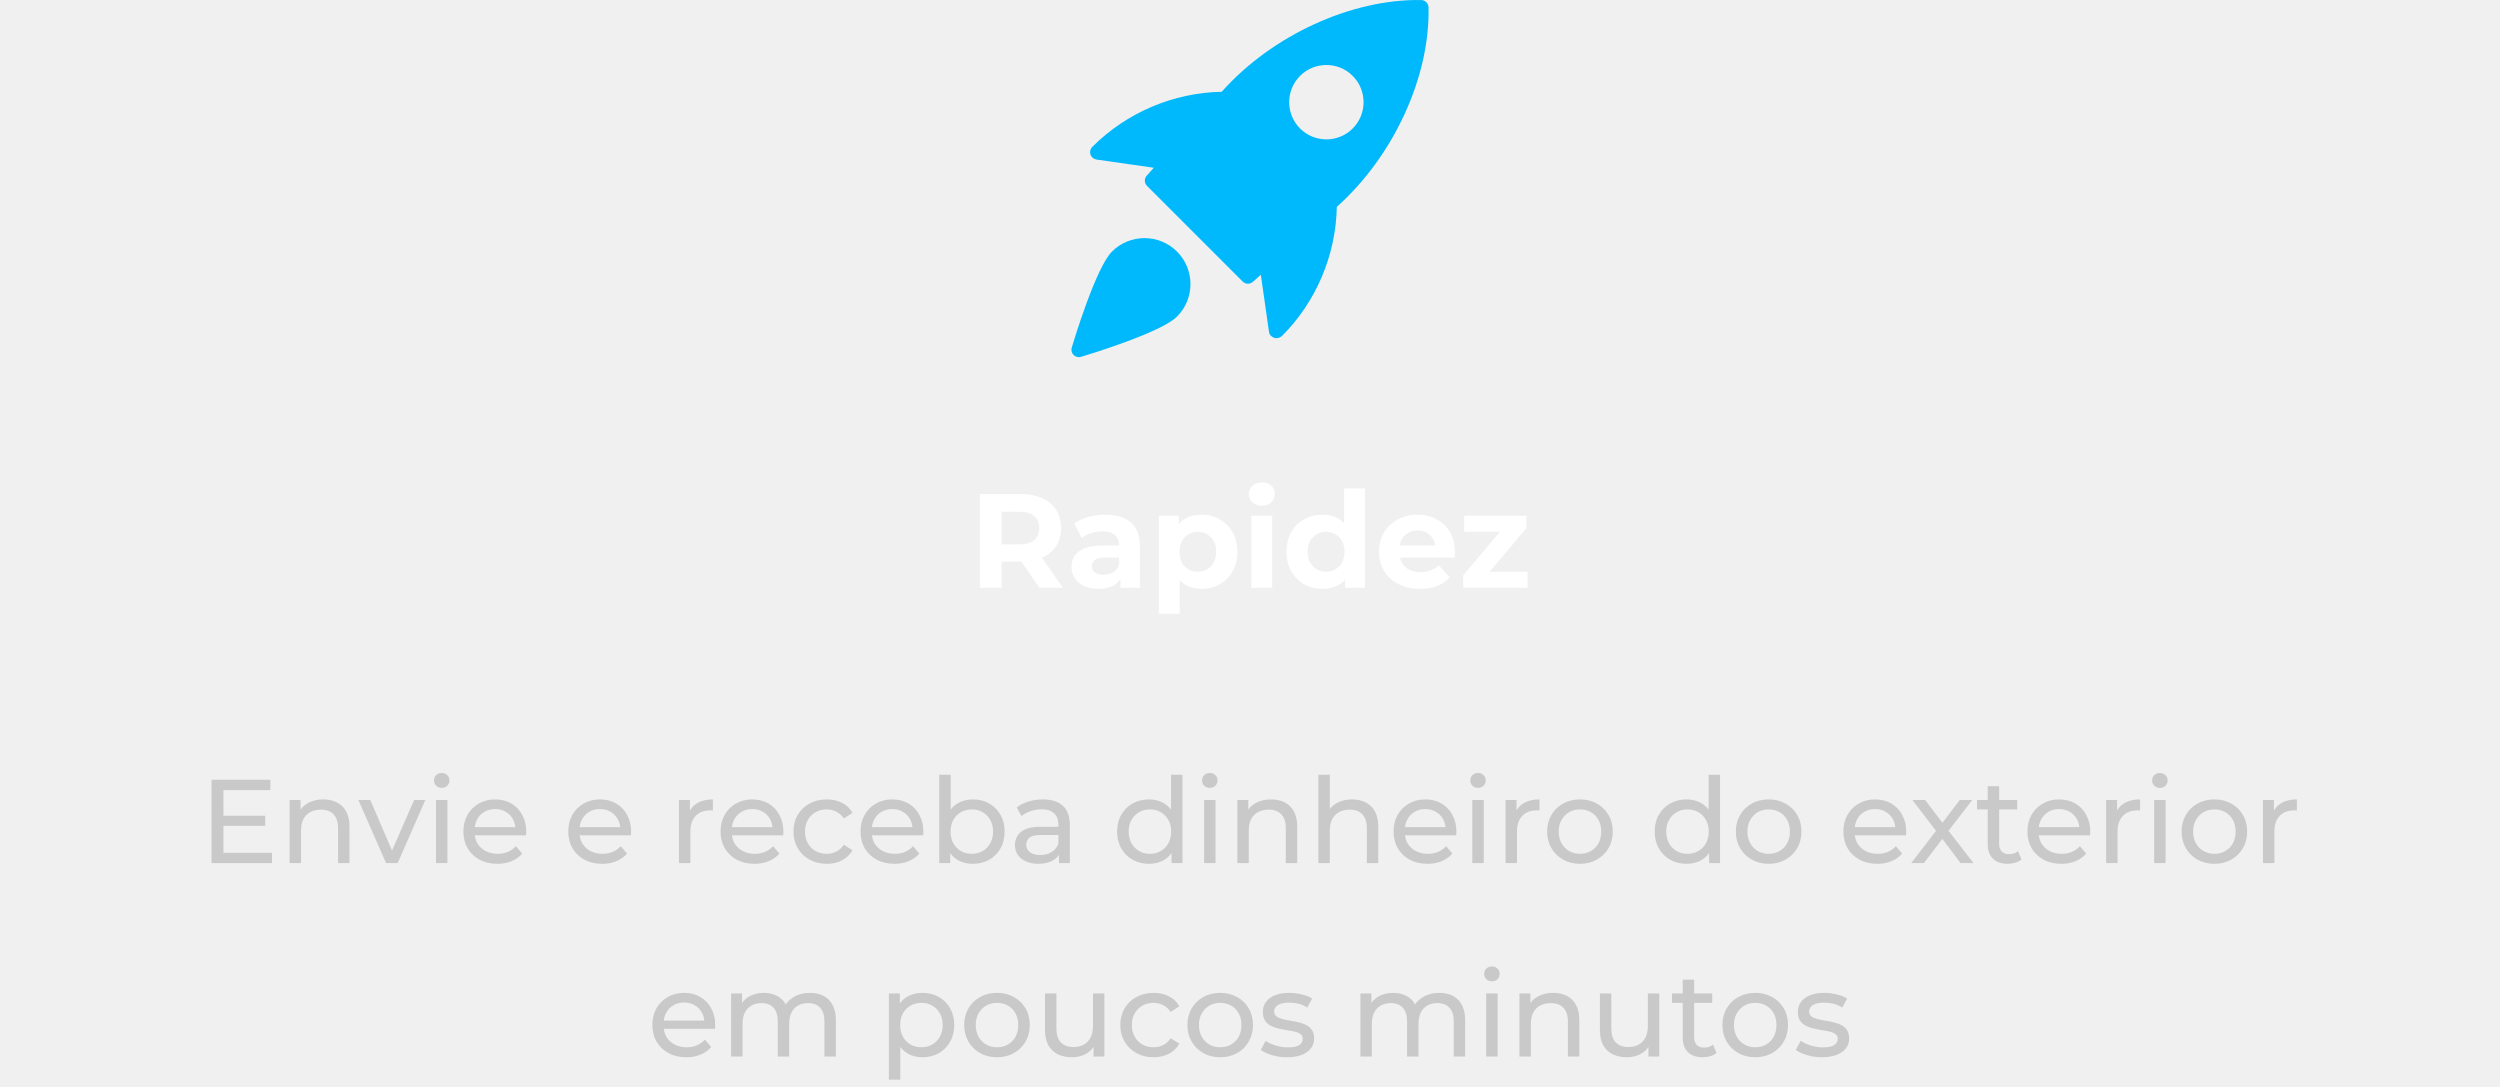
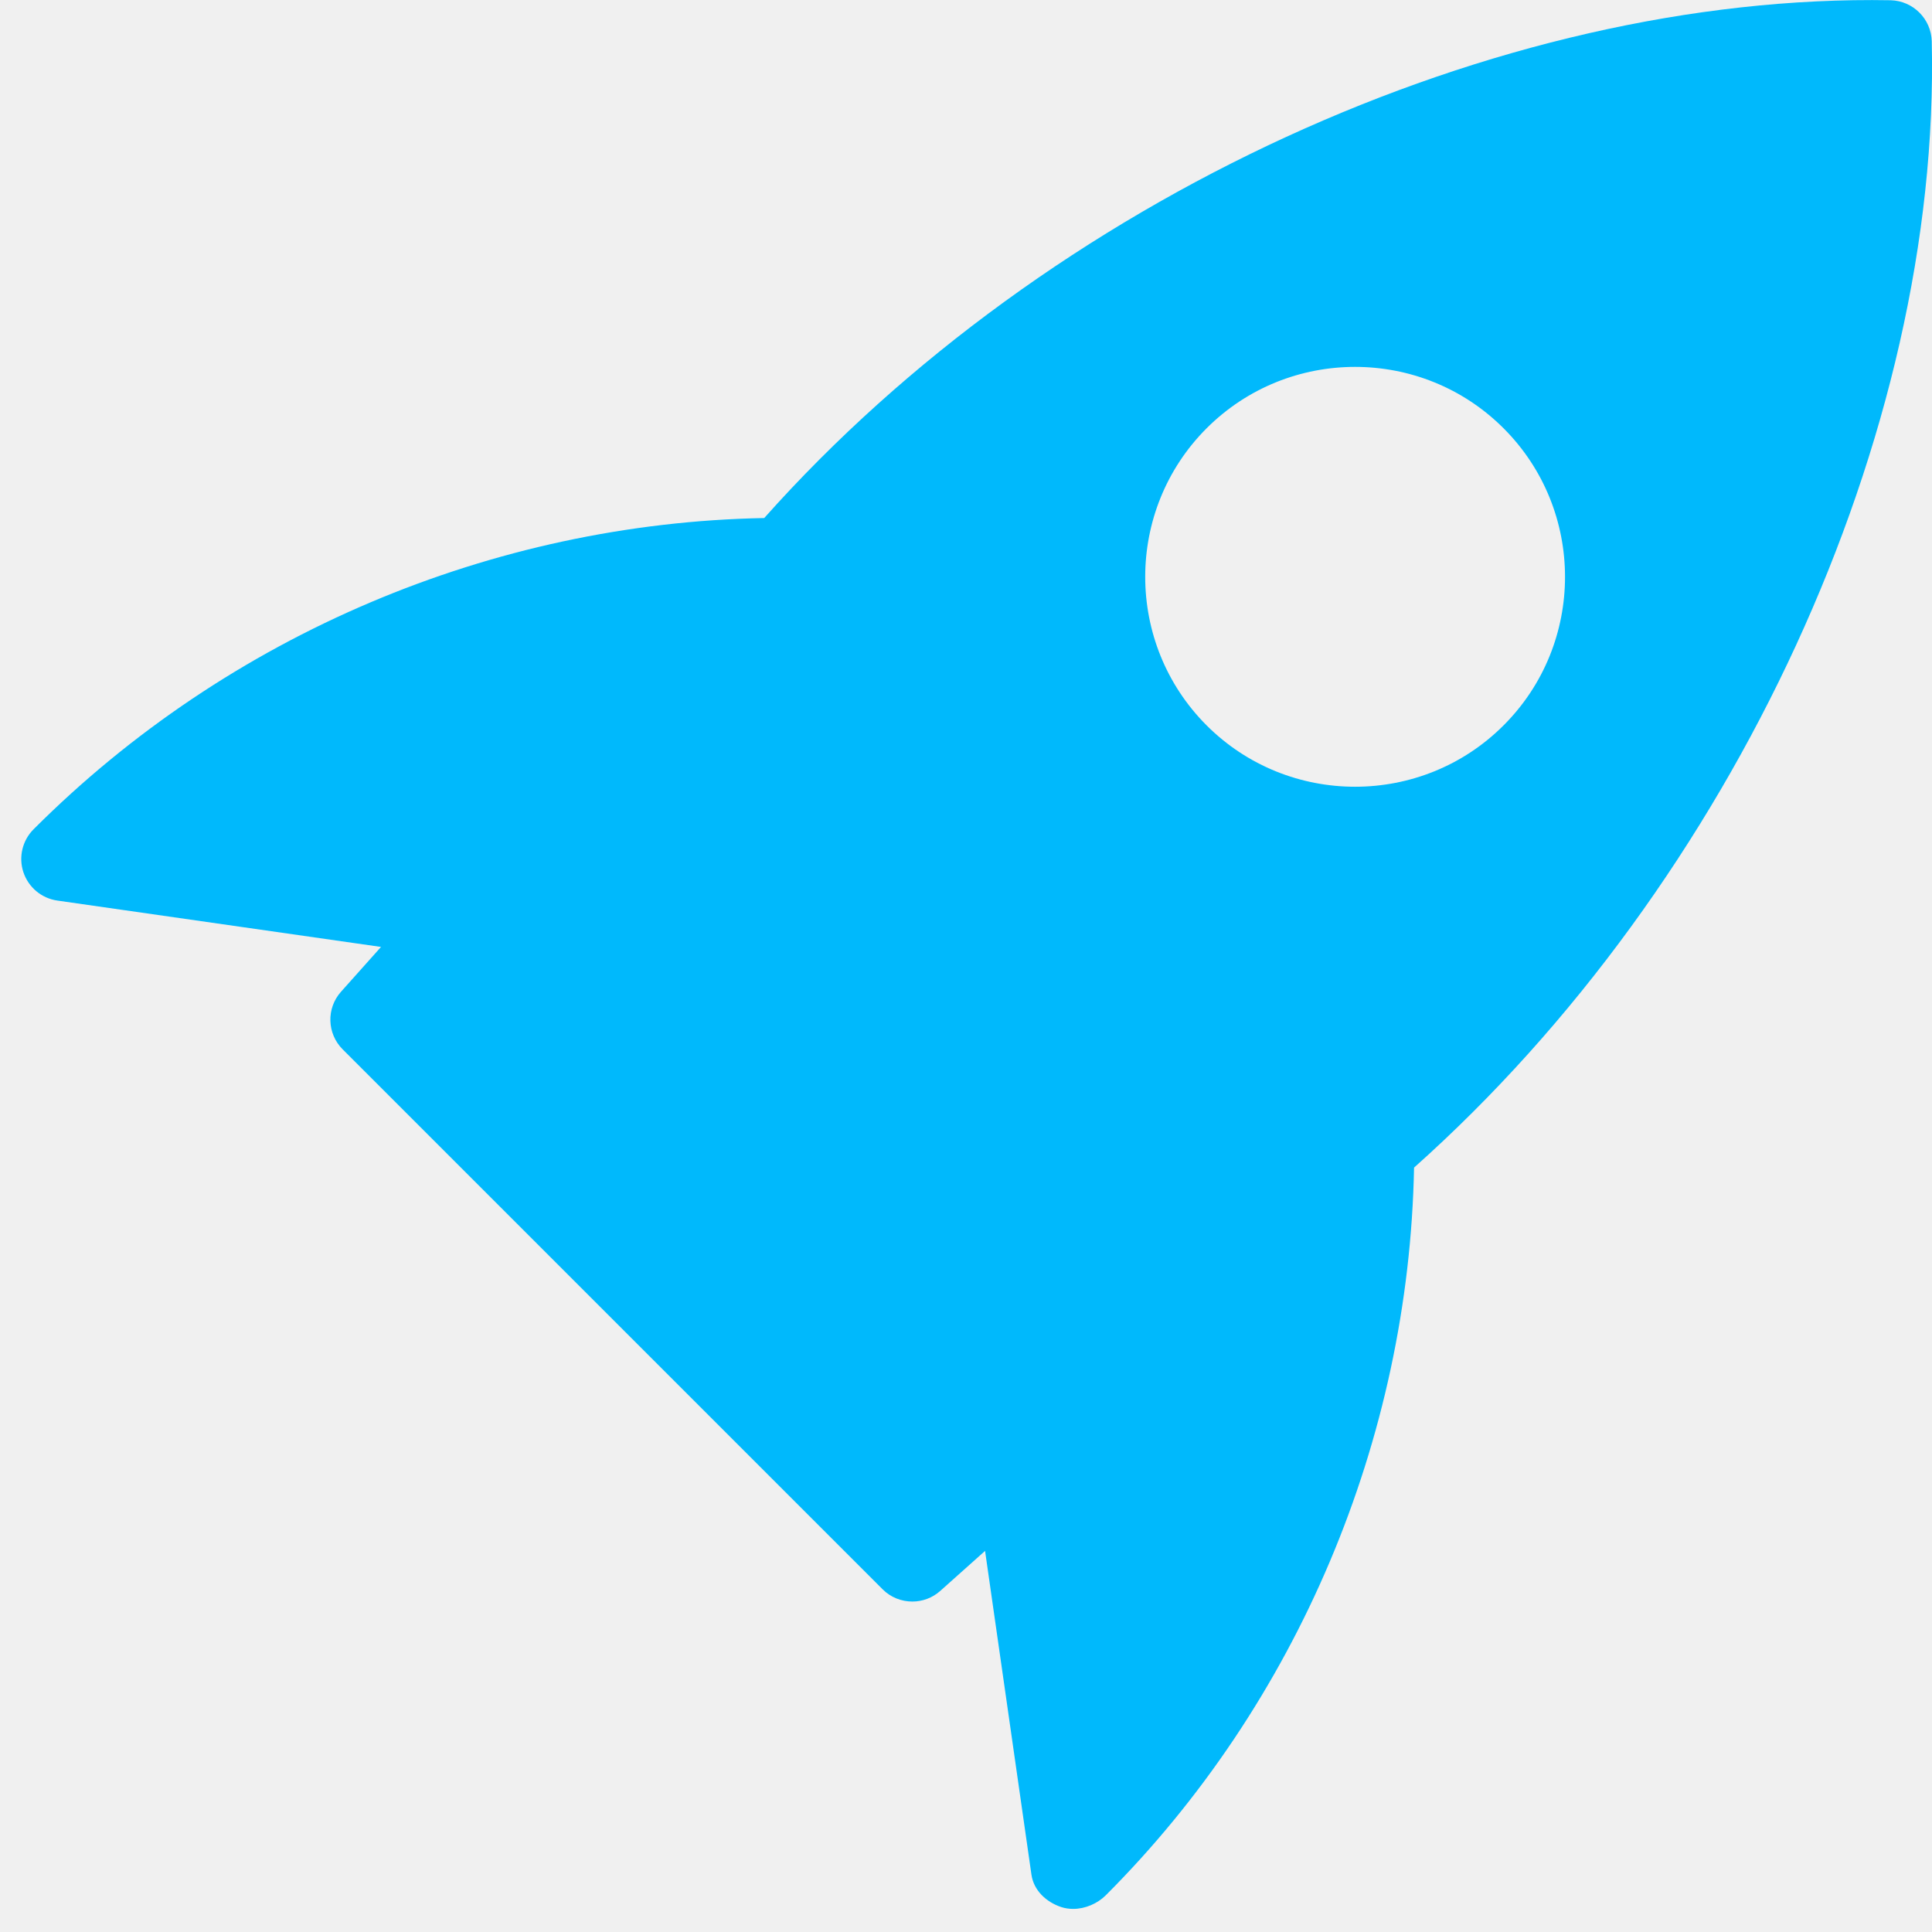
- <svg xmlns="http://www.w3.org/2000/svg" width="336" height="146" viewBox="0 0 336 146" fill="none">
-   <path d="M29.886 109.632H35.646V110.992H29.886V109.632ZM30.03 114.608H36.558V116H28.43V104.8H36.334V106.192H30.03V114.608ZM43.453 107.44C44.146 107.44 44.754 107.573 45.277 107.84C45.81 108.107 46.226 108.512 46.525 109.056C46.823 109.6 46.973 110.288 46.973 111.12V116H45.437V111.296C45.437 110.475 45.234 109.856 44.829 109.44C44.434 109.024 43.874 108.816 43.149 108.816C42.605 108.816 42.13 108.923 41.725 109.136C41.319 109.349 41.005 109.664 40.781 110.08C40.567 110.496 40.461 111.013 40.461 111.632V116H38.925V107.52H40.397V109.808L40.157 109.2C40.434 108.645 40.861 108.213 41.437 107.904C42.013 107.595 42.685 107.44 43.453 107.44ZM51.883 116L48.171 107.52H49.771L53.067 115.2H52.299L55.659 107.52H57.163L53.451 116H51.883ZM58.597 116V107.52H60.133V116H58.597ZM59.365 105.888C59.066 105.888 58.815 105.792 58.613 105.6C58.421 105.408 58.325 105.173 58.325 104.896C58.325 104.608 58.421 104.368 58.613 104.176C58.815 103.984 59.066 103.888 59.365 103.888C59.663 103.888 59.909 103.984 60.101 104.176C60.303 104.357 60.405 104.587 60.405 104.864C60.405 105.152 60.309 105.397 60.117 105.6C59.925 105.792 59.674 105.888 59.365 105.888ZM66.841 116.096C65.935 116.096 65.135 115.909 64.441 115.536C63.759 115.163 63.225 114.651 62.841 114C62.468 113.349 62.281 112.603 62.281 111.76C62.281 110.917 62.463 110.171 62.825 109.52C63.199 108.869 63.705 108.363 64.345 108C64.996 107.627 65.727 107.44 66.537 107.44C67.359 107.44 68.084 107.621 68.713 107.984C69.343 108.347 69.833 108.859 70.185 109.52C70.548 110.171 70.729 110.933 70.729 111.808C70.729 111.872 70.724 111.947 70.713 112.032C70.713 112.117 70.708 112.197 70.697 112.272H63.481V111.168H69.897L69.273 111.552C69.284 111.008 69.172 110.523 68.937 110.096C68.703 109.669 68.377 109.339 67.961 109.104C67.556 108.859 67.081 108.736 66.537 108.736C66.004 108.736 65.529 108.859 65.113 109.104C64.697 109.339 64.372 109.675 64.137 110.112C63.903 110.539 63.785 111.029 63.785 111.584V111.84C63.785 112.405 63.913 112.912 64.169 113.36C64.436 113.797 64.804 114.139 65.273 114.384C65.743 114.629 66.281 114.752 66.889 114.752C67.391 114.752 67.844 114.667 68.249 114.496C68.665 114.325 69.028 114.069 69.337 113.728L70.185 114.72C69.801 115.168 69.321 115.509 68.745 115.744C68.18 115.979 67.545 116.096 66.841 116.096ZM80.935 116.096C80.028 116.096 79.228 115.909 78.535 115.536C77.853 115.163 77.319 114.651 76.935 114C76.562 113.349 76.375 112.603 76.375 111.76C76.375 110.917 76.556 110.171 76.919 109.52C77.293 108.869 77.799 108.363 78.439 108C79.09 107.627 79.82 107.44 80.631 107.44C81.453 107.44 82.178 107.621 82.807 107.984C83.436 108.347 83.927 108.859 84.279 109.52C84.642 110.171 84.823 110.933 84.823 111.808C84.823 111.872 84.818 111.947 84.807 112.032C84.807 112.117 84.802 112.197 84.791 112.272H77.575V111.168H83.991L83.367 111.552C83.378 111.008 83.266 110.523 83.031 110.096C82.796 109.669 82.471 109.339 82.055 109.104C81.65 108.859 81.175 108.736 80.631 108.736C80.098 108.736 79.623 108.859 79.207 109.104C78.791 109.339 78.466 109.675 78.231 110.112C77.996 110.539 77.879 111.029 77.879 111.584V111.84C77.879 112.405 78.007 112.912 78.263 113.36C78.53 113.797 78.898 114.139 79.367 114.384C79.837 114.629 80.375 114.752 80.983 114.752C81.484 114.752 81.938 114.667 82.343 114.496C82.759 114.325 83.122 114.069 83.431 113.728L84.279 114.72C83.895 115.168 83.415 115.509 82.839 115.744C82.274 115.979 81.639 116.096 80.935 116.096ZM91.253 116V107.52H92.725V109.824L92.581 109.248C92.816 108.661 93.21 108.213 93.765 107.904C94.32 107.595 95.002 107.44 95.813 107.44V108.928C95.749 108.917 95.685 108.912 95.621 108.912C95.567 108.912 95.514 108.912 95.461 108.912C94.639 108.912 93.989 109.157 93.509 109.648C93.029 110.139 92.789 110.848 92.789 111.776V116H91.253ZM101.404 116.096C100.497 116.096 99.697 115.909 99.004 115.536C98.321 115.163 97.788 114.651 97.404 114C97.031 113.349 96.844 112.603 96.844 111.76C96.844 110.917 97.025 110.171 97.388 109.52C97.761 108.869 98.268 108.363 98.908 108C99.558 107.627 100.289 107.44 101.1 107.44C101.921 107.44 102.647 107.621 103.276 107.984C103.905 108.347 104.396 108.859 104.748 109.52C105.111 110.171 105.292 110.933 105.292 111.808C105.292 111.872 105.287 111.947 105.276 112.032C105.276 112.117 105.271 112.197 105.26 112.272H98.044V111.168H104.46L103.836 111.552C103.847 111.008 103.735 110.523 103.5 110.096C103.265 109.669 102.94 109.339 102.524 109.104C102.119 108.859 101.644 108.736 101.1 108.736C100.567 108.736 100.092 108.859 99.676 109.104C99.26 109.339 98.934 109.675 98.7 110.112C98.465 110.539 98.348 111.029 98.348 111.584V111.84C98.348 112.405 98.476 112.912 98.732 113.36C98.999 113.797 99.367 114.139 99.836 114.384C100.305 114.629 100.844 114.752 101.452 114.752C101.953 114.752 102.407 114.667 102.812 114.496C103.228 114.325 103.591 114.069 103.9 113.728L104.748 114.72C104.364 115.168 103.884 115.509 103.308 115.744C102.743 115.979 102.108 116.096 101.404 116.096ZM111.121 116.096C110.257 116.096 109.483 115.909 108.801 115.536C108.129 115.163 107.601 114.651 107.217 114C106.833 113.349 106.641 112.603 106.641 111.76C106.641 110.917 106.833 110.171 107.217 109.52C107.601 108.869 108.129 108.363 108.801 108C109.483 107.627 110.257 107.44 111.121 107.44C111.889 107.44 112.571 107.595 113.169 107.904C113.777 108.203 114.246 108.651 114.577 109.248L113.409 110C113.131 109.584 112.79 109.28 112.385 109.088C111.99 108.885 111.563 108.784 111.105 108.784C110.55 108.784 110.054 108.907 109.617 109.152C109.179 109.397 108.833 109.744 108.577 110.192C108.321 110.629 108.193 111.152 108.193 111.76C108.193 112.368 108.321 112.896 108.577 113.344C108.833 113.792 109.179 114.139 109.617 114.384C110.054 114.629 110.55 114.752 111.105 114.752C111.563 114.752 111.99 114.656 112.385 114.464C112.79 114.261 113.131 113.952 113.409 113.536L114.577 114.272C114.246 114.859 113.777 115.312 113.169 115.632C112.571 115.941 111.889 116.096 111.121 116.096ZM120.216 116.096C119.31 116.096 118.51 115.909 117.816 115.536C117.134 115.163 116.6 114.651 116.216 114C115.843 113.349 115.656 112.603 115.656 111.76C115.656 110.917 115.838 110.171 116.2 109.52C116.574 108.869 117.08 108.363 117.72 108C118.371 107.627 119.102 107.44 119.912 107.44C120.734 107.44 121.459 107.621 122.088 107.984C122.718 108.347 123.208 108.859 123.56 109.52C123.923 110.171 124.104 110.933 124.104 111.808C124.104 111.872 124.099 111.947 124.088 112.032C124.088 112.117 124.083 112.197 124.072 112.272H116.856V111.168H123.272L122.648 111.552C122.659 111.008 122.547 110.523 122.312 110.096C122.078 109.669 121.752 109.339 121.336 109.104C120.931 108.859 120.456 108.736 119.912 108.736C119.379 108.736 118.904 108.859 118.488 109.104C118.072 109.339 117.747 109.675 117.512 110.112C117.278 110.539 117.16 111.029 117.16 111.584V111.84C117.16 112.405 117.288 112.912 117.544 113.36C117.811 113.797 118.179 114.139 118.648 114.384C119.118 114.629 119.656 114.752 120.264 114.752C120.766 114.752 121.219 114.667 121.624 114.496C122.04 114.325 122.403 114.069 122.712 113.728L123.56 114.72C123.176 115.168 122.696 115.509 122.12 115.744C121.555 115.979 120.92 116.096 120.216 116.096ZM130.733 116.096C130.008 116.096 129.352 115.936 128.765 115.616C128.189 115.285 127.731 114.8 127.389 114.16C127.059 113.52 126.893 112.72 126.893 111.76C126.893 110.8 127.064 110 127.405 109.36C127.757 108.72 128.221 108.24 128.797 107.92C129.384 107.6 130.029 107.44 130.733 107.44C131.565 107.44 132.301 107.621 132.941 107.984C133.581 108.347 134.088 108.853 134.461 109.504C134.835 110.144 135.021 110.896 135.021 111.76C135.021 112.624 134.835 113.381 134.461 114.032C134.088 114.683 133.581 115.189 132.941 115.552C132.301 115.915 131.565 116.096 130.733 116.096ZM126.237 116V104.128H127.773V109.776L127.613 111.744L127.709 113.712V116H126.237ZM130.605 114.752C131.149 114.752 131.635 114.629 132.061 114.384C132.499 114.139 132.84 113.792 133.085 113.344C133.341 112.885 133.469 112.357 133.469 111.76C133.469 111.152 133.341 110.629 133.085 110.192C132.84 109.744 132.499 109.397 132.061 109.152C131.635 108.907 131.149 108.784 130.605 108.784C130.072 108.784 129.587 108.907 129.149 109.152C128.723 109.397 128.381 109.744 128.125 110.192C127.88 110.629 127.757 111.152 127.757 111.76C127.757 112.357 127.88 112.885 128.125 113.344C128.381 113.792 128.723 114.139 129.149 114.384C129.587 114.629 130.072 114.752 130.605 114.752ZM142.329 116V114.208L142.249 113.872V110.816C142.249 110.165 142.057 109.664 141.673 109.312C141.3 108.949 140.735 108.768 139.977 108.768C139.476 108.768 138.985 108.853 138.505 109.024C138.025 109.184 137.62 109.403 137.289 109.68L136.649 108.528C137.087 108.176 137.609 107.909 138.217 107.728C138.836 107.536 139.481 107.44 140.153 107.44C141.316 107.44 142.212 107.723 142.841 108.288C143.471 108.853 143.785 109.717 143.785 110.88V116H142.329ZM139.545 116.096C138.916 116.096 138.361 115.989 137.881 115.776C137.412 115.563 137.049 115.269 136.793 114.896C136.537 114.512 136.409 114.08 136.409 113.6C136.409 113.141 136.516 112.725 136.729 112.352C136.953 111.979 137.311 111.68 137.801 111.456C138.303 111.232 138.975 111.12 139.817 111.12H142.505V112.224H139.881C139.113 112.224 138.596 112.352 138.329 112.608C138.063 112.864 137.929 113.173 137.929 113.536C137.929 113.952 138.095 114.288 138.425 114.544C138.756 114.789 139.215 114.912 139.801 114.912C140.377 114.912 140.879 114.784 141.305 114.528C141.743 114.272 142.057 113.899 142.249 113.408L142.553 114.464C142.351 114.965 141.993 115.365 141.481 115.664C140.969 115.952 140.324 116.096 139.545 116.096ZM154.429 116.096C153.607 116.096 152.871 115.915 152.221 115.552C151.581 115.189 151.074 114.683 150.701 114.032C150.327 113.381 150.141 112.624 150.141 111.76C150.141 110.896 150.327 110.144 150.701 109.504C151.074 108.853 151.581 108.347 152.221 107.984C152.871 107.621 153.607 107.44 154.429 107.44C155.143 107.44 155.789 107.6 156.365 107.92C156.941 108.24 157.399 108.72 157.741 109.36C158.093 110 158.269 110.8 158.269 111.76C158.269 112.72 158.098 113.52 157.757 114.16C157.426 114.8 156.973 115.285 156.397 115.616C155.821 115.936 155.165 116.096 154.429 116.096ZM154.557 114.752C155.09 114.752 155.57 114.629 155.997 114.384C156.434 114.139 156.775 113.792 157.021 113.344C157.277 112.885 157.405 112.357 157.405 111.76C157.405 111.152 157.277 110.629 157.021 110.192C156.775 109.744 156.434 109.397 155.997 109.152C155.57 108.907 155.09 108.784 154.557 108.784C154.013 108.784 153.527 108.907 153.101 109.152C152.674 109.397 152.333 109.744 152.077 110.192C151.821 110.629 151.693 111.152 151.693 111.76C151.693 112.357 151.821 112.885 152.077 113.344C152.333 113.792 152.674 114.139 153.101 114.384C153.527 114.629 154.013 114.752 154.557 114.752ZM157.453 116V113.712L157.549 111.744L157.389 109.776V104.128H158.925V116H157.453ZM161.831 116V107.52H163.367V116H161.831ZM162.599 105.888C162.3 105.888 162.05 105.792 161.847 105.6C161.655 105.408 161.559 105.173 161.559 104.896C161.559 104.608 161.655 104.368 161.847 104.176C162.05 103.984 162.3 103.888 162.599 103.888C162.898 103.888 163.143 103.984 163.335 104.176C163.538 104.357 163.639 104.587 163.639 104.864C163.639 105.152 163.543 105.397 163.351 105.6C163.159 105.792 162.908 105.888 162.599 105.888ZM170.828 107.44C171.521 107.44 172.129 107.573 172.652 107.84C173.185 108.107 173.601 108.512 173.9 109.056C174.198 109.6 174.348 110.288 174.348 111.12V116H172.812V111.296C172.812 110.475 172.609 109.856 172.204 109.44C171.809 109.024 171.249 108.816 170.524 108.816C169.98 108.816 169.505 108.923 169.1 109.136C168.694 109.349 168.38 109.664 168.156 110.08C167.942 110.496 167.836 111.013 167.836 111.632V116H166.3V107.52H167.772V109.808L167.532 109.2C167.809 108.645 168.236 108.213 168.812 107.904C169.388 107.595 170.06 107.44 170.828 107.44ZM181.718 107.44C182.412 107.44 183.02 107.573 183.542 107.84C184.076 108.107 184.492 108.512 184.79 109.056C185.089 109.6 185.238 110.288 185.238 111.12V116H183.702V111.296C183.702 110.475 183.5 109.856 183.094 109.44C182.7 109.024 182.14 108.816 181.414 108.816C180.87 108.816 180.396 108.923 179.99 109.136C179.585 109.349 179.27 109.664 179.046 110.08C178.833 110.496 178.726 111.013 178.726 111.632V116H177.19V104.128H178.726V109.808L178.422 109.2C178.7 108.645 179.126 108.213 179.702 107.904C180.278 107.595 180.95 107.44 181.718 107.44ZM191.857 116.096C190.95 116.096 190.15 115.909 189.457 115.536C188.774 115.163 188.241 114.651 187.857 114C187.484 113.349 187.297 112.603 187.297 111.76C187.297 110.917 187.478 110.171 187.841 109.52C188.214 108.869 188.721 108.363 189.361 108C190.012 107.627 190.742 107.44 191.553 107.44C192.374 107.44 193.1 107.621 193.729 107.984C194.358 108.347 194.849 108.859 195.201 109.52C195.564 110.171 195.745 110.933 195.745 111.808C195.745 111.872 195.74 111.947 195.729 112.032C195.729 112.117 195.724 112.197 195.713 112.272H188.497V111.168H194.913L194.289 111.552C194.3 111.008 194.188 110.523 193.953 110.096C193.718 109.669 193.393 109.339 192.977 109.104C192.572 108.859 192.097 108.736 191.553 108.736C191.02 108.736 190.545 108.859 190.129 109.104C189.713 109.339 189.388 109.675 189.153 110.112C188.918 110.539 188.801 111.029 188.801 111.584V111.84C188.801 112.405 188.929 112.912 189.185 113.36C189.452 113.797 189.82 114.139 190.289 114.384C190.758 114.629 191.297 114.752 191.905 114.752C192.406 114.752 192.86 114.667 193.265 114.496C193.681 114.325 194.044 114.069 194.353 113.728L195.201 114.72C194.817 115.168 194.337 115.509 193.761 115.744C193.196 115.979 192.561 116.096 191.857 116.096ZM197.878 116V107.52H199.414V116H197.878ZM198.646 105.888C198.347 105.888 198.097 105.792 197.894 105.6C197.702 105.408 197.606 105.173 197.606 104.896C197.606 104.608 197.702 104.368 197.894 104.176C198.097 103.984 198.347 103.888 198.646 103.888C198.945 103.888 199.19 103.984 199.382 104.176C199.585 104.357 199.686 104.587 199.686 104.864C199.686 105.152 199.59 105.397 199.398 105.6C199.206 105.792 198.955 105.888 198.646 105.888ZM202.347 116V107.52H203.819V109.824L203.675 109.248C203.909 108.661 204.304 108.213 204.859 107.904C205.413 107.595 206.096 107.44 206.907 107.44V108.928C206.843 108.917 206.779 108.912 206.715 108.912C206.661 108.912 206.608 108.912 206.555 108.912C205.733 108.912 205.083 109.157 204.603 109.648C204.123 110.139 203.883 110.848 203.883 111.776V116H202.347ZM212.354 116.096C211.5 116.096 210.743 115.909 210.082 115.536C209.42 115.163 208.898 114.651 208.514 114C208.13 113.339 207.938 112.592 207.938 111.76C207.938 110.917 208.13 110.171 208.514 109.52C208.898 108.869 209.42 108.363 210.082 108C210.743 107.627 211.5 107.44 212.354 107.44C213.196 107.44 213.948 107.627 214.61 108C215.282 108.363 215.804 108.869 216.178 109.52C216.562 110.16 216.754 110.907 216.754 111.76C216.754 112.603 216.562 113.349 216.178 114C215.804 114.651 215.282 115.163 214.61 115.536C213.948 115.909 213.196 116.096 212.354 116.096ZM212.354 114.752C212.898 114.752 213.383 114.629 213.81 114.384C214.247 114.139 214.588 113.792 214.834 113.344C215.079 112.885 215.202 112.357 215.202 111.76C215.202 111.152 215.079 110.629 214.834 110.192C214.588 109.744 214.247 109.397 213.81 109.152C213.383 108.907 212.898 108.784 212.354 108.784C211.81 108.784 211.324 108.907 210.898 109.152C210.471 109.397 210.13 109.744 209.874 110.192C209.618 110.629 209.49 111.152 209.49 111.76C209.49 112.357 209.618 112.885 209.874 113.344C210.13 113.792 210.471 114.139 210.898 114.384C211.324 114.629 211.81 114.752 212.354 114.752ZM226.679 116.096C225.857 116.096 225.121 115.915 224.471 115.552C223.831 115.189 223.324 114.683 222.951 114.032C222.577 113.381 222.391 112.624 222.391 111.76C222.391 110.896 222.577 110.144 222.951 109.504C223.324 108.853 223.831 108.347 224.471 107.984C225.121 107.621 225.857 107.44 226.679 107.44C227.393 107.44 228.039 107.6 228.615 107.92C229.191 108.24 229.649 108.72 229.991 109.36C230.343 110 230.519 110.8 230.519 111.76C230.519 112.72 230.348 113.52 230.007 114.16C229.676 114.8 229.223 115.285 228.647 115.616C228.071 115.936 227.415 116.096 226.679 116.096ZM226.807 114.752C227.34 114.752 227.82 114.629 228.247 114.384C228.684 114.139 229.025 113.792 229.271 113.344C229.527 112.885 229.655 112.357 229.655 111.76C229.655 111.152 229.527 110.629 229.271 110.192C229.025 109.744 228.684 109.397 228.247 109.152C227.82 108.907 227.34 108.784 226.807 108.784C226.263 108.784 225.777 108.907 225.351 109.152C224.924 109.397 224.583 109.744 224.327 110.192C224.071 110.629 223.943 111.152 223.943 111.76C223.943 112.357 224.071 112.885 224.327 113.344C224.583 113.792 224.924 114.139 225.351 114.384C225.777 114.629 226.263 114.752 226.807 114.752ZM229.703 116V113.712L229.799 111.744L229.639 109.776V104.128H231.175V116H229.703ZM237.713 116.096C236.86 116.096 236.102 115.909 235.441 115.536C234.78 115.163 234.257 114.651 233.873 114C233.489 113.339 233.297 112.592 233.297 111.76C233.297 110.917 233.489 110.171 233.873 109.52C234.257 108.869 234.78 108.363 235.441 108C236.102 107.627 236.86 107.44 237.713 107.44C238.556 107.44 239.308 107.627 239.969 108C240.641 108.363 241.164 108.869 241.537 109.52C241.921 110.16 242.113 110.907 242.113 111.76C242.113 112.603 241.921 113.349 241.537 114C241.164 114.651 240.641 115.163 239.969 115.536C239.308 115.909 238.556 116.096 237.713 116.096ZM237.713 114.752C238.257 114.752 238.742 114.629 239.169 114.384C239.606 114.139 239.948 113.792 240.193 113.344C240.438 112.885 240.561 112.357 240.561 111.76C240.561 111.152 240.438 110.629 240.193 110.192C239.948 109.744 239.606 109.397 239.169 109.152C238.742 108.907 238.257 108.784 237.713 108.784C237.169 108.784 236.684 108.907 236.257 109.152C235.83 109.397 235.489 109.744 235.233 110.192C234.977 110.629 234.849 111.152 234.849 111.76C234.849 112.357 234.977 112.885 235.233 113.344C235.489 113.792 235.83 114.139 236.257 114.384C236.684 114.629 237.169 114.752 237.713 114.752ZM252.31 116.096C251.403 116.096 250.603 115.909 249.91 115.536C249.227 115.163 248.694 114.651 248.31 114C247.937 113.349 247.75 112.603 247.75 111.76C247.75 110.917 247.931 110.171 248.294 109.52C248.667 108.869 249.174 108.363 249.814 108C250.465 107.627 251.195 107.44 252.006 107.44C252.827 107.44 253.553 107.621 254.182 107.984C254.811 108.347 255.302 108.859 255.654 109.52C256.017 110.171 256.198 110.933 256.198 111.808C256.198 111.872 256.193 111.947 256.182 112.032C256.182 112.117 256.177 112.197 256.166 112.272H248.95V111.168H255.366L254.742 111.552C254.753 111.008 254.641 110.523 254.406 110.096C254.171 109.669 253.846 109.339 253.43 109.104C253.025 108.859 252.55 108.736 252.006 108.736C251.473 108.736 250.998 108.859 250.582 109.104C250.166 109.339 249.841 109.675 249.606 110.112C249.371 110.539 249.254 111.029 249.254 111.584V111.84C249.254 112.405 249.382 112.912 249.638 113.36C249.905 113.797 250.273 114.139 250.742 114.384C251.211 114.629 251.75 114.752 252.358 114.752C252.859 114.752 253.313 114.667 253.718 114.496C254.134 114.325 254.497 114.069 254.806 113.728L255.654 114.72C255.27 115.168 254.79 115.509 254.214 115.744C253.649 115.979 253.014 116.096 252.31 116.096ZM256.865 116L260.513 111.264L260.497 112.048L257.025 107.52H258.737L261.393 111.008H260.737L263.393 107.52H265.073L261.553 112.08L261.569 111.264L265.249 116H263.505L260.705 112.288L261.329 112.384L258.577 116H256.865ZM269.837 116.096C268.983 116.096 268.322 115.867 267.853 115.408C267.383 114.949 267.149 114.293 267.149 113.44V105.664H268.685V113.376C268.685 113.835 268.797 114.187 269.021 114.432C269.255 114.677 269.586 114.8 270.013 114.8C270.493 114.8 270.893 114.667 271.213 114.4L271.693 115.504C271.458 115.707 271.175 115.856 270.845 115.952C270.525 116.048 270.189 116.096 269.837 116.096ZM265.709 108.784V107.52H271.117V108.784H265.709ZM277.045 116.096C276.138 116.096 275.338 115.909 274.645 115.536C273.962 115.163 273.429 114.651 273.045 114C272.671 113.349 272.485 112.603 272.485 111.76C272.485 110.917 272.666 110.171 273.029 109.52C273.402 108.869 273.909 108.363 274.549 108C275.199 107.627 275.93 107.44 276.741 107.44C277.562 107.44 278.287 107.621 278.917 107.984C279.546 108.347 280.037 108.859 280.389 109.52C280.751 110.171 280.933 110.933 280.933 111.808C280.933 111.872 280.927 111.947 280.917 112.032C280.917 112.117 280.911 112.197 280.901 112.272H273.685V111.168H280.101L279.477 111.552C279.487 111.008 279.375 110.523 279.141 110.096C278.906 109.669 278.581 109.339 278.165 109.104C277.759 108.859 277.285 108.736 276.741 108.736C276.207 108.736 275.733 108.859 275.317 109.104C274.901 109.339 274.575 109.675 274.341 110.112C274.106 110.539 273.989 111.029 273.989 111.584V111.84C273.989 112.405 274.117 112.912 274.373 113.36C274.639 113.797 275.007 114.139 275.477 114.384C275.946 114.629 276.485 114.752 277.093 114.752C277.594 114.752 278.047 114.667 278.453 114.496C278.869 114.325 279.231 114.069 279.541 113.728L280.389 114.72C280.005 115.168 279.525 115.509 278.949 115.744C278.383 115.979 277.749 116.096 277.045 116.096ZM283.065 116V107.52H284.537V109.824L284.393 109.248C284.628 108.661 285.023 108.213 285.577 107.904C286.132 107.595 286.815 107.44 287.625 107.44V108.928C287.561 108.917 287.497 108.912 287.433 108.912C287.38 108.912 287.327 108.912 287.273 108.912C286.452 108.912 285.801 109.157 285.321 109.648C284.841 110.139 284.601 110.848 284.601 111.776V116H283.065ZM289.519 116V107.52H291.055V116H289.519ZM290.287 105.888C289.988 105.888 289.737 105.792 289.535 105.6C289.343 105.408 289.247 105.173 289.247 104.896C289.247 104.608 289.343 104.368 289.535 104.176C289.737 103.984 289.988 103.888 290.287 103.888C290.585 103.888 290.831 103.984 291.023 104.176C291.225 104.357 291.327 104.587 291.327 104.864C291.327 105.152 291.231 105.397 291.039 105.6C290.847 105.792 290.596 105.888 290.287 105.888ZM297.619 116.096C296.766 116.096 296.009 115.909 295.347 115.536C294.686 115.163 294.163 114.651 293.779 114C293.395 113.339 293.203 112.592 293.203 111.76C293.203 110.917 293.395 110.171 293.779 109.52C294.163 108.869 294.686 108.363 295.347 108C296.009 107.627 296.766 107.44 297.619 107.44C298.462 107.44 299.214 107.627 299.875 108C300.547 108.363 301.07 108.869 301.443 109.52C301.827 110.16 302.019 110.907 302.019 111.76C302.019 112.603 301.827 113.349 301.443 114C301.07 114.651 300.547 115.163 299.875 115.536C299.214 115.909 298.462 116.096 297.619 116.096ZM297.619 114.752C298.163 114.752 298.649 114.629 299.075 114.384C299.513 114.139 299.854 113.792 300.099 113.344C300.345 112.885 300.467 112.357 300.467 111.76C300.467 111.152 300.345 110.629 300.099 110.192C299.854 109.744 299.513 109.397 299.075 109.152C298.649 108.907 298.163 108.784 297.619 108.784C297.075 108.784 296.59 108.907 296.163 109.152C295.737 109.397 295.395 109.744 295.139 110.192C294.883 110.629 294.755 111.152 294.755 111.76C294.755 112.357 294.883 112.885 295.139 113.344C295.395 113.792 295.737 114.139 296.163 114.384C296.59 114.629 297.075 114.752 297.619 114.752ZM304.144 116V107.52H305.616V109.824L305.472 109.248C305.706 108.661 306.101 108.213 306.656 107.904C307.21 107.595 307.893 107.44 308.704 107.44V108.928C308.64 108.917 308.576 108.912 308.512 108.912C308.458 108.912 308.405 108.912 308.352 108.912C307.53 108.912 306.88 109.157 306.4 109.648C305.92 110.139 305.68 110.848 305.68 111.776V116H304.144ZM92.24 142.096C91.333 142.096 90.533 141.909 89.84 141.536C89.157 141.163 88.624 140.651 88.24 140C87.867 139.349 87.68 138.603 87.68 137.76C87.68 136.917 87.861 136.171 88.224 135.52C88.597 134.869 89.104 134.363 89.744 134C90.394 133.627 91.125 133.44 91.936 133.44C92.757 133.44 93.483 133.621 94.112 133.984C94.741 134.347 95.232 134.859 95.584 135.52C95.947 136.171 96.128 136.933 96.128 137.808C96.128 137.872 96.123 137.947 96.112 138.032C96.112 138.117 96.106 138.197 96.096 138.272H88.88V137.168H95.296L94.672 137.552C94.683 137.008 94.57 136.523 94.336 136.096C94.101 135.669 93.776 135.339 93.36 135.104C92.954 134.859 92.48 134.736 91.936 134.736C91.403 134.736 90.928 134.859 90.512 135.104C90.096 135.339 89.77 135.675 89.536 136.112C89.301 136.539 89.184 137.029 89.184 137.584V137.84C89.184 138.405 89.312 138.912 89.568 139.36C89.835 139.797 90.203 140.139 90.672 140.384C91.141 140.629 91.68 140.752 92.288 140.752C92.789 140.752 93.243 140.667 93.648 140.496C94.064 140.325 94.427 140.069 94.736 139.728L95.584 140.72C95.2 141.168 94.72 141.509 94.144 141.744C93.579 141.979 92.944 142.096 92.24 142.096ZM108.869 133.44C109.551 133.44 110.154 133.573 110.677 133.84C111.199 134.107 111.605 134.512 111.893 135.056C112.191 135.6 112.341 136.288 112.341 137.12V142H110.805V137.296C110.805 136.475 110.613 135.856 110.229 135.44C109.845 135.024 109.306 134.816 108.613 134.816C108.101 134.816 107.653 134.923 107.269 135.136C106.885 135.349 106.586 135.664 106.373 136.08C106.17 136.496 106.069 137.013 106.069 137.632V142H104.533V137.296C104.533 136.475 104.341 135.856 103.957 135.44C103.583 135.024 103.045 134.816 102.341 134.816C101.839 134.816 101.397 134.923 101.013 135.136C100.629 135.349 100.33 135.664 100.117 136.08C99.903 136.496 99.797 137.013 99.797 137.632V142H98.261V133.52H99.733V135.776L99.493 135.2C99.759 134.645 100.17 134.213 100.725 133.904C101.279 133.595 101.925 133.44 102.661 133.44C103.471 133.44 104.17 133.643 104.757 134.048C105.343 134.443 105.727 135.045 105.909 135.856L105.285 135.6C105.541 134.949 105.989 134.427 106.629 134.032C107.269 133.637 108.015 133.44 108.869 133.44ZM123.96 142.096C123.256 142.096 122.61 141.936 122.024 141.616C121.448 141.285 120.984 140.8 120.632 140.16C120.29 139.52 120.12 138.72 120.12 137.76C120.12 136.8 120.285 136 120.616 135.36C120.957 134.72 121.416 134.24 121.992 133.92C122.578 133.6 123.234 133.44 123.96 133.44C124.792 133.44 125.528 133.621 126.168 133.984C126.808 134.347 127.314 134.853 127.688 135.504C128.061 136.144 128.248 136.896 128.248 137.76C128.248 138.624 128.061 139.381 127.688 140.032C127.314 140.683 126.808 141.189 126.168 141.552C125.528 141.915 124.792 142.096 123.96 142.096ZM119.464 145.104V133.52H120.936V135.808L120.84 137.776L121 139.744V145.104H119.464ZM123.832 140.752C124.376 140.752 124.861 140.629 125.288 140.384C125.725 140.139 126.066 139.792 126.312 139.344C126.568 138.885 126.696 138.357 126.696 137.76C126.696 137.152 126.568 136.629 126.312 136.192C126.066 135.744 125.725 135.397 125.288 135.152C124.861 134.907 124.376 134.784 123.832 134.784C123.298 134.784 122.813 134.907 122.376 135.152C121.949 135.397 121.608 135.744 121.352 136.192C121.106 136.629 120.984 137.152 120.984 137.76C120.984 138.357 121.106 138.885 121.352 139.344C121.608 139.792 121.949 140.139 122.376 140.384C122.813 140.629 123.298 140.752 123.832 140.752ZM134.002 142.096C133.149 142.096 132.391 141.909 131.73 141.536C131.069 141.163 130.546 140.651 130.162 140C129.778 139.339 129.586 138.592 129.586 137.76C129.586 136.917 129.778 136.171 130.162 135.52C130.546 134.869 131.069 134.363 131.73 134C132.391 133.627 133.149 133.44 134.002 133.44C134.845 133.44 135.597 133.627 136.258 134C136.93 134.363 137.453 134.869 137.826 135.52C138.21 136.16 138.402 136.907 138.402 137.76C138.402 138.603 138.21 139.349 137.826 140C137.453 140.651 136.93 141.163 136.258 141.536C135.597 141.909 134.845 142.096 134.002 142.096ZM134.002 140.752C134.546 140.752 135.031 140.629 135.458 140.384C135.895 140.139 136.237 139.792 136.482 139.344C136.727 138.885 136.85 138.357 136.85 137.76C136.85 137.152 136.727 136.629 136.482 136.192C136.237 135.744 135.895 135.397 135.458 135.152C135.031 134.907 134.546 134.784 134.002 134.784C133.458 134.784 132.973 134.907 132.546 135.152C132.119 135.397 131.778 135.744 131.522 136.192C131.266 136.629 131.138 137.152 131.138 137.76C131.138 138.357 131.266 138.885 131.522 139.344C131.778 139.792 132.119 140.139 132.546 140.384C132.973 140.629 133.458 140.752 134.002 140.752ZM144.094 142.096C143.369 142.096 142.729 141.963 142.174 141.696C141.63 141.429 141.204 141.024 140.894 140.48C140.596 139.925 140.446 139.232 140.446 138.4V133.52H141.982V138.224C141.982 139.056 142.18 139.68 142.574 140.096C142.98 140.512 143.545 140.72 144.27 140.72C144.804 140.72 145.268 140.613 145.662 140.4C146.057 140.176 146.361 139.856 146.574 139.44C146.788 139.013 146.894 138.501 146.894 137.904V133.52H148.43V142H146.974V139.712L147.214 140.32C146.937 140.885 146.521 141.323 145.966 141.632C145.412 141.941 144.788 142.096 144.094 142.096ZM155.05 142.096C154.186 142.096 153.413 141.909 152.73 141.536C152.058 141.163 151.53 140.651 151.146 140C150.762 139.349 150.57 138.603 150.57 137.76C150.57 136.917 150.762 136.171 151.146 135.52C151.53 134.869 152.058 134.363 152.73 134C153.413 133.627 154.186 133.44 155.05 133.44C155.818 133.44 156.501 133.595 157.098 133.904C157.706 134.203 158.176 134.651 158.506 135.248L157.338 136C157.061 135.584 156.72 135.28 156.314 135.088C155.92 134.885 155.493 134.784 155.034 134.784C154.48 134.784 153.984 134.907 153.546 135.152C153.109 135.397 152.762 135.744 152.506 136.192C152.25 136.629 152.122 137.152 152.122 137.76C152.122 138.368 152.25 138.896 152.506 139.344C152.762 139.792 153.109 140.139 153.546 140.384C153.984 140.629 154.48 140.752 155.034 140.752C155.493 140.752 155.92 140.656 156.314 140.464C156.72 140.261 157.061 139.952 157.338 139.536L158.506 140.272C158.176 140.859 157.706 141.312 157.098 141.632C156.501 141.941 155.818 142.096 155.05 142.096ZM164.002 142.096C163.149 142.096 162.391 141.909 161.73 141.536C161.069 141.163 160.546 140.651 160.162 140C159.778 139.339 159.586 138.592 159.586 137.76C159.586 136.917 159.778 136.171 160.162 135.52C160.546 134.869 161.069 134.363 161.73 134C162.391 133.627 163.149 133.44 164.002 133.44C164.845 133.44 165.597 133.627 166.258 134C166.93 134.363 167.453 134.869 167.826 135.52C168.21 136.16 168.402 136.907 168.402 137.76C168.402 138.603 168.21 139.349 167.826 140C167.453 140.651 166.93 141.163 166.258 141.536C165.597 141.909 164.845 142.096 164.002 142.096ZM164.002 140.752C164.546 140.752 165.031 140.629 165.458 140.384C165.895 140.139 166.237 139.792 166.482 139.344C166.727 138.885 166.85 138.357 166.85 137.76C166.85 137.152 166.727 136.629 166.482 136.192C166.237 135.744 165.895 135.397 165.458 135.152C165.031 134.907 164.546 134.784 164.002 134.784C163.458 134.784 162.973 134.907 162.546 135.152C162.119 135.397 161.778 135.744 161.522 136.192C161.266 136.629 161.138 137.152 161.138 137.76C161.138 138.357 161.266 138.885 161.522 139.344C161.778 139.792 162.119 140.139 162.546 140.384C162.973 140.629 163.458 140.752 164.002 140.752ZM172.958 142.096C172.254 142.096 171.582 142 170.942 141.808C170.313 141.616 169.817 141.381 169.454 141.104L170.094 139.888C170.457 140.133 170.905 140.341 171.438 140.512C171.972 140.683 172.516 140.768 173.07 140.768C173.785 140.768 174.297 140.667 174.606 140.464C174.926 140.261 175.086 139.979 175.086 139.616C175.086 139.349 174.99 139.141 174.798 138.992C174.606 138.843 174.35 138.731 174.03 138.656C173.721 138.581 173.374 138.517 172.99 138.464C172.606 138.4 172.222 138.325 171.838 138.24C171.454 138.144 171.102 138.016 170.782 137.856C170.462 137.685 170.206 137.456 170.014 137.168C169.822 136.869 169.726 136.475 169.726 135.984C169.726 135.472 169.87 135.024 170.158 134.64C170.446 134.256 170.852 133.963 171.374 133.76C171.908 133.547 172.537 133.44 173.262 133.44C173.817 133.44 174.377 133.509 174.942 133.648C175.518 133.776 175.988 133.963 176.35 134.208L175.694 135.424C175.31 135.168 174.91 134.992 174.494 134.896C174.078 134.8 173.662 134.752 173.246 134.752C172.574 134.752 172.073 134.864 171.742 135.088C171.412 135.301 171.246 135.579 171.246 135.92C171.246 136.208 171.342 136.432 171.534 136.592C171.737 136.741 171.993 136.859 172.302 136.944C172.622 137.029 172.974 137.104 173.358 137.168C173.742 137.221 174.126 137.296 174.51 137.392C174.894 137.477 175.241 137.6 175.55 137.76C175.87 137.92 176.126 138.144 176.318 138.432C176.521 138.72 176.622 139.104 176.622 139.584C176.622 140.096 176.473 140.539 176.174 140.912C175.876 141.285 175.454 141.579 174.91 141.792C174.366 141.995 173.716 142.096 172.958 142.096ZM193.447 133.44C194.129 133.44 194.732 133.573 195.255 133.84C195.777 134.107 196.183 134.512 196.471 135.056C196.769 135.6 196.919 136.288 196.919 137.12V142H195.383V137.296C195.383 136.475 195.191 135.856 194.807 135.44C194.423 135.024 193.884 134.816 193.191 134.816C192.679 134.816 192.231 134.923 191.847 135.136C191.463 135.349 191.164 135.664 190.951 136.08C190.748 136.496 190.647 137.013 190.647 137.632V142H189.111V137.296C189.111 136.475 188.919 135.856 188.535 135.44C188.161 135.024 187.623 134.816 186.919 134.816C186.417 134.816 185.975 134.923 185.591 135.136C185.207 135.349 184.908 135.664 184.695 136.08C184.481 136.496 184.375 137.013 184.375 137.632V142H182.839V133.52H184.311V135.776L184.071 135.2C184.337 134.645 184.748 134.213 185.303 133.904C185.857 133.595 186.503 133.44 187.239 133.44C188.049 133.44 188.748 133.643 189.335 134.048C189.921 134.443 190.305 135.045 190.487 135.856L189.863 135.6C190.119 134.949 190.567 134.427 191.207 134.032C191.847 133.637 192.593 133.44 193.447 133.44ZM199.745 142V133.52H201.281V142H199.745ZM200.513 131.888C200.214 131.888 199.964 131.792 199.761 131.6C199.569 131.408 199.473 131.173 199.473 130.896C199.473 130.608 199.569 130.368 199.761 130.176C199.964 129.984 200.214 129.888 200.513 129.888C200.812 129.888 201.057 129.984 201.249 130.176C201.452 130.357 201.553 130.587 201.553 130.864C201.553 131.152 201.457 131.397 201.265 131.6C201.073 131.792 200.822 131.888 200.513 131.888ZM208.742 133.44C209.435 133.44 210.043 133.573 210.566 133.84C211.099 134.107 211.515 134.512 211.814 135.056C212.112 135.6 212.262 136.288 212.262 137.12V142H210.726V137.296C210.726 136.475 210.523 135.856 210.118 135.44C209.723 135.024 209.163 134.816 208.438 134.816C207.894 134.816 207.419 134.923 207.014 135.136C206.608 135.349 206.294 135.664 206.07 136.08C205.856 136.496 205.75 137.013 205.75 137.632V142H204.214V133.52H205.686V135.808L205.446 135.2C205.723 134.645 206.15 134.213 206.726 133.904C207.302 133.595 207.974 133.44 208.742 133.44ZM218.672 142.096C217.947 142.096 217.307 141.963 216.752 141.696C216.208 141.429 215.782 141.024 215.472 140.48C215.174 139.925 215.024 139.232 215.024 138.4V133.52H216.56V138.224C216.56 139.056 216.758 139.68 217.152 140.096C217.558 140.512 218.123 140.72 218.848 140.72C219.382 140.72 219.846 140.613 220.24 140.4C220.635 140.176 220.939 139.856 221.152 139.44C221.366 139.013 221.472 138.501 221.472 137.904V133.52H223.008V142H221.552V139.712L221.792 140.32C221.515 140.885 221.099 141.323 220.544 141.632C219.99 141.941 219.366 142.096 218.672 142.096ZM228.845 142.096C227.991 142.096 227.33 141.867 226.861 141.408C226.391 140.949 226.157 140.293 226.157 139.44V131.664H227.693V139.376C227.693 139.835 227.805 140.187 228.029 140.432C228.263 140.677 228.594 140.8 229.021 140.8C229.501 140.8 229.901 140.667 230.221 140.4L230.701 141.504C230.466 141.707 230.183 141.856 229.853 141.952C229.533 142.048 229.197 142.096 228.845 142.096ZM224.717 134.784V133.52H230.125V134.784H224.717ZM235.908 142.096C235.055 142.096 234.298 141.909 233.636 141.536C232.975 141.163 232.452 140.651 232.068 140C231.684 139.339 231.492 138.592 231.492 137.76C231.492 136.917 231.684 136.171 232.068 135.52C232.452 134.869 232.975 134.363 233.636 134C234.298 133.627 235.055 133.44 235.908 133.44C236.751 133.44 237.503 133.627 238.164 134C238.836 134.363 239.359 134.869 239.732 135.52C240.116 136.16 240.308 136.907 240.308 137.76C240.308 138.603 240.116 139.349 239.732 140C239.359 140.651 238.836 141.163 238.164 141.536C237.503 141.909 236.751 142.096 235.908 142.096ZM235.908 140.752C236.452 140.752 236.938 140.629 237.364 140.384C237.802 140.139 238.143 139.792 238.388 139.344C238.634 138.885 238.756 138.357 238.756 137.76C238.756 137.152 238.634 136.629 238.388 136.192C238.143 135.744 237.802 135.397 237.364 135.152C236.938 134.907 236.452 134.784 235.908 134.784C235.364 134.784 234.879 134.907 234.452 135.152C234.026 135.397 233.684 135.744 233.428 136.192C233.172 136.629 233.044 137.152 233.044 137.76C233.044 138.357 233.172 138.885 233.428 139.344C233.684 139.792 234.026 140.139 234.452 140.384C234.879 140.629 235.364 140.752 235.908 140.752ZM244.865 142.096C244.161 142.096 243.489 142 242.849 141.808C242.219 141.616 241.723 141.381 241.361 141.104L242.001 139.888C242.363 140.133 242.811 140.341 243.345 140.512C243.878 140.683 244.422 140.768 244.977 140.768C245.691 140.768 246.203 140.667 246.513 140.464C246.833 140.261 246.993 139.979 246.993 139.616C246.993 139.349 246.897 139.141 246.705 138.992C246.513 138.843 246.257 138.731 245.937 138.656C245.627 138.581 245.281 138.517 244.897 138.464C244.513 138.4 244.129 138.325 243.745 138.24C243.361 138.144 243.009 138.016 242.689 137.856C242.369 137.685 242.113 137.456 241.921 137.168C241.729 136.869 241.633 136.475 241.633 135.984C241.633 135.472 241.777 135.024 242.065 134.64C242.353 134.256 242.758 133.963 243.281 133.76C243.814 133.547 244.443 133.44 245.169 133.44C245.723 133.44 246.283 133.509 246.849 133.648C247.425 133.776 247.894 133.963 248.257 134.208L247.601 135.424C247.217 135.168 246.817 134.992 246.401 134.896C245.985 134.8 245.569 134.752 245.153 134.752C244.481 134.752 243.979 134.864 243.649 135.088C243.318 135.301 243.153 135.579 243.153 135.92C243.153 136.208 243.249 136.432 243.441 136.592C243.643 136.741 243.899 136.859 244.209 136.944C244.529 137.029 244.881 137.104 245.265 137.168C245.649 137.221 246.033 137.296 246.417 137.392C246.801 137.477 247.147 137.6 247.457 137.76C247.777 137.92 248.033 138.144 248.225 138.432C248.427 138.72 248.529 139.104 248.529 139.584C248.529 140.096 248.379 140.539 248.081 140.912C247.782 141.285 247.361 141.579 246.817 141.792C246.273 141.995 245.622 142.096 244.865 142.096Z" fill="#C9C9C9" />
-   <path d="M131.692 79V66.4H137.146C138.274 66.4 139.246 66.586 140.062 66.958C140.878 67.318 141.508 67.84 141.952 68.524C142.396 69.208 142.618 70.024 142.618 70.972C142.618 71.908 142.396 72.718 141.952 73.402C141.508 74.074 140.878 74.59 140.062 74.95C139.246 75.31 138.274 75.49 137.146 75.49H133.312L134.608 74.212V79H131.692ZM139.702 79L136.552 74.428H139.666L142.852 79H139.702ZM134.608 74.536L133.312 73.168H136.984C137.884 73.168 138.556 72.976 139 72.592C139.444 72.196 139.666 71.656 139.666 70.972C139.666 70.276 139.444 69.736 139 69.352C138.556 68.968 137.884 68.776 136.984 68.776H133.312L134.608 67.39V74.536ZM150.583 79V77.11L150.403 76.696V73.312C150.403 72.712 150.217 72.244 149.845 71.908C149.485 71.572 148.927 71.404 148.171 71.404C147.655 71.404 147.145 71.488 146.641 71.656C146.149 71.812 145.729 72.028 145.381 72.304L144.373 70.342C144.901 69.97 145.537 69.682 146.281 69.478C147.025 69.274 147.781 69.172 148.549 69.172C150.025 69.172 151.171 69.52 151.987 70.216C152.803 70.912 153.211 71.998 153.211 73.474V79H150.583ZM147.631 79.144C146.875 79.144 146.227 79.018 145.687 78.766C145.147 78.502 144.733 78.148 144.445 77.704C144.157 77.26 144.013 76.762 144.013 76.21C144.013 75.634 144.151 75.13 144.427 74.698C144.715 74.266 145.165 73.93 145.777 73.69C146.389 73.438 147.187 73.312 148.171 73.312H150.745V74.95H148.477C147.817 74.95 147.361 75.058 147.109 75.274C146.869 75.49 146.749 75.76 146.749 76.084C146.749 76.444 146.887 76.732 147.163 76.948C147.451 77.152 147.841 77.254 148.333 77.254C148.801 77.254 149.221 77.146 149.593 76.93C149.965 76.702 150.235 76.372 150.403 75.94L150.835 77.236C150.631 77.86 150.259 78.334 149.719 78.658C149.179 78.982 148.483 79.144 147.631 79.144ZM161.476 79.144C160.66 79.144 159.946 78.964 159.334 78.604C158.722 78.244 158.242 77.698 157.894 76.966C157.558 76.222 157.39 75.286 157.39 74.158C157.39 73.018 157.552 72.082 157.876 71.35C158.2 70.618 158.668 70.072 159.28 69.712C159.892 69.352 160.624 69.172 161.476 69.172C162.388 69.172 163.204 69.382 163.924 69.802C164.656 70.21 165.232 70.786 165.652 71.53C166.084 72.274 166.3 73.15 166.3 74.158C166.3 75.178 166.084 76.06 165.652 76.804C165.232 77.548 164.656 78.124 163.924 78.532C163.204 78.94 162.388 79.144 161.476 79.144ZM155.752 82.492V69.316H158.434V71.296L158.38 74.176L158.56 77.038V82.492H155.752ZM160.99 76.84C161.458 76.84 161.872 76.732 162.232 76.516C162.604 76.3 162.898 75.994 163.114 75.598C163.342 75.19 163.456 74.71 163.456 74.158C163.456 73.594 163.342 73.114 163.114 72.718C162.898 72.322 162.604 72.016 162.232 71.8C161.872 71.584 161.458 71.476 160.99 71.476C160.522 71.476 160.102 71.584 159.73 71.8C159.358 72.016 159.064 72.322 158.848 72.718C158.632 73.114 158.524 73.594 158.524 74.158C158.524 74.71 158.632 75.19 158.848 75.598C159.064 75.994 159.358 76.3 159.73 76.516C160.102 76.732 160.522 76.84 160.99 76.84ZM168.18 79V69.316H170.988V79H168.18ZM169.584 67.966C169.068 67.966 168.648 67.816 168.324 67.516C168 67.216 167.838 66.844 167.838 66.4C167.838 65.956 168 65.584 168.324 65.284C168.648 64.984 169.068 64.834 169.584 64.834C170.1 64.834 170.52 64.978 170.844 65.266C171.168 65.542 171.33 65.902 171.33 66.346C171.33 66.814 171.168 67.204 170.844 67.516C170.532 67.816 170.112 67.966 169.584 67.966ZM177.752 79.144C176.84 79.144 176.018 78.94 175.286 78.532C174.554 78.112 173.972 77.53 173.54 76.786C173.12 76.042 172.91 75.166 172.91 74.158C172.91 73.138 173.12 72.256 173.54 71.512C173.972 70.768 174.554 70.192 175.286 69.784C176.018 69.376 176.84 69.172 177.752 69.172C178.568 69.172 179.282 69.352 179.894 69.712C180.506 70.072 180.98 70.618 181.316 71.35C181.652 72.082 181.82 73.018 181.82 74.158C181.82 75.286 181.658 76.222 181.334 76.966C181.01 77.698 180.542 78.244 179.93 78.604C179.33 78.964 178.604 79.144 177.752 79.144ZM178.238 76.84C178.694 76.84 179.108 76.732 179.48 76.516C179.852 76.3 180.146 75.994 180.362 75.598C180.59 75.19 180.704 74.71 180.704 74.158C180.704 73.594 180.59 73.114 180.362 72.718C180.146 72.322 179.852 72.016 179.48 71.8C179.108 71.584 178.694 71.476 178.238 71.476C177.77 71.476 177.35 71.584 176.978 71.8C176.606 72.016 176.306 72.322 176.078 72.718C175.862 73.114 175.754 73.594 175.754 74.158C175.754 74.71 175.862 75.19 176.078 75.598C176.306 75.994 176.606 76.3 176.978 76.516C177.35 76.732 177.77 76.84 178.238 76.84ZM180.776 79V77.02L180.83 74.14L180.65 71.278V65.644H183.458V79H180.776ZM190.863 79.144C189.759 79.144 188.787 78.928 187.947 78.496C187.119 78.064 186.477 77.476 186.021 76.732C185.565 75.976 185.337 75.118 185.337 74.158C185.337 73.186 185.559 72.328 186.003 71.584C186.459 70.828 187.077 70.24 187.857 69.82C188.637 69.388 189.519 69.172 190.503 69.172C191.451 69.172 192.303 69.376 193.059 69.784C193.827 70.18 194.433 70.756 194.877 71.512C195.321 72.256 195.543 73.15 195.543 74.194C195.543 74.302 195.537 74.428 195.525 74.572C195.513 74.704 195.501 74.83 195.489 74.95H187.623V73.312H194.013L192.933 73.798C192.933 73.294 192.831 72.856 192.627 72.484C192.423 72.112 192.141 71.824 191.781 71.62C191.421 71.404 191.001 71.296 190.521 71.296C190.041 71.296 189.615 71.404 189.243 71.62C188.883 71.824 188.601 72.118 188.397 72.502C188.193 72.874 188.091 73.318 188.091 73.834V74.266C188.091 74.794 188.205 75.262 188.433 75.67C188.673 76.066 189.003 76.372 189.423 76.588C189.855 76.792 190.359 76.894 190.935 76.894C191.451 76.894 191.901 76.816 192.285 76.66C192.681 76.504 193.041 76.27 193.365 75.958L194.859 77.578C194.415 78.082 193.857 78.472 193.185 78.748C192.513 79.012 191.739 79.144 190.863 79.144ZM196.658 79V77.308L202.382 70.54L202.868 71.476H196.784V69.316H205.136V71.008L199.412 77.776L198.908 76.84H205.298V79H196.658Z" fill="white" />
-   <g clip-path="url(#clip0_1_217)">
-     <path d="M191.016 0.006C181.646 -0.162 170.96 4.736 164.196 12.334C157.732 12.456 151.438 15.106 146.804 19.74C146.534 20.006 146.438 20.404 146.556 20.764C146.676 21.126 146.988 21.388 147.364 21.442L155.072 22.546L154.12 23.612C153.766 24.008 153.784 24.61 154.16 24.986L167.014 37.84C167.208 38.034 167.464 38.132 167.722 38.132C167.96 38.132 168.198 38.048 168.388 37.878L169.454 36.926L170.558 44.634C170.612 45.01 170.908 45.286 171.266 45.406C171.358 45.436 171.454 45.45 171.552 45.45C171.836 45.45 172.126 45.326 172.326 45.128C176.896 40.558 179.546 34.264 179.668 27.8C187.274 21.022 192.212 10.34 191.994 0.982C191.98 0.45 191.55 0.02 191.016 0.006ZM181.8 17.27C180.826 18.244 179.546 18.732 178.264 18.732C176.982 18.732 175.702 18.244 174.728 17.27C172.78 15.32 172.78 12.148 174.728 10.198C176.678 8.248 179.85 8.248 181.8 10.198C183.75 12.148 183.75 15.322 181.8 17.27Z" fill="#00B9FC" />
-     <path d="M149.448 33.81C147.308 35.95 144.37 45.618 144.042 46.712C143.936 47.064 144.034 47.446 144.292 47.706C144.484 47.898 144.738 48 145 48C145.096 48 145.192 47.986 145.288 47.958C146.382 47.63 156.05 44.692 158.19 42.552C160.6 40.142 160.6 36.22 158.19 33.81C155.778 31.4 151.858 31.402 149.448 33.81Z" fill="#00B9FC" />
-   </g>
-   <defs>
-     <clipPath id="clip0_1_217">
-       <rect width="48" height="48" fill="white" transform="translate(144)" />
-     </clipPath>
-   </defs>
+ <svg xmlns="http://www.w3.org/2000/svg" width="46" height="46" viewBox="0 0 46 46" fill="none">
+   <path d="M45.016 0.006C35.646 -0.162 24.96 4.736 18.196 12.334C11.732 12.456 5.438 15.106 0.804 19.74C0.534 20.006 0.438 20.404 0.556 20.764C0.676 21.126 0.988 21.388 1.364 21.442L9.072 22.546L8.12 23.612C7.766 24.008 7.784 24.61 8.16 24.986L21.014 37.84C21.208 38.034 21.464 38.132 21.722 38.132C21.96 38.132 22.198 38.048 22.388 37.878L23.454 36.926L24.558 44.634C24.612 45.01 24.908 45.286 25.266 45.406C25.358 45.436 25.454 45.45 25.552 45.45C25.836 45.45 26.126 45.326 26.326 45.128C30.896 40.558 33.546 34.264 33.668 27.8C41.274 21.022 46.212 10.34 45.994 0.982C45.98 0.45 45.55 0.02 45.016 0.006ZM35.8 17.27C34.826 18.244 33.546 18.732 32.264 18.732C30.982 18.732 29.702 18.244 28.728 17.27C26.78 15.32 26.78 12.148 28.728 10.198C30.678 8.248 33.85 8.248 35.8 10.198C37.75 12.148 37.75 15.322 35.8 17.27Z" fill="#00B9FC" />
</svg>
